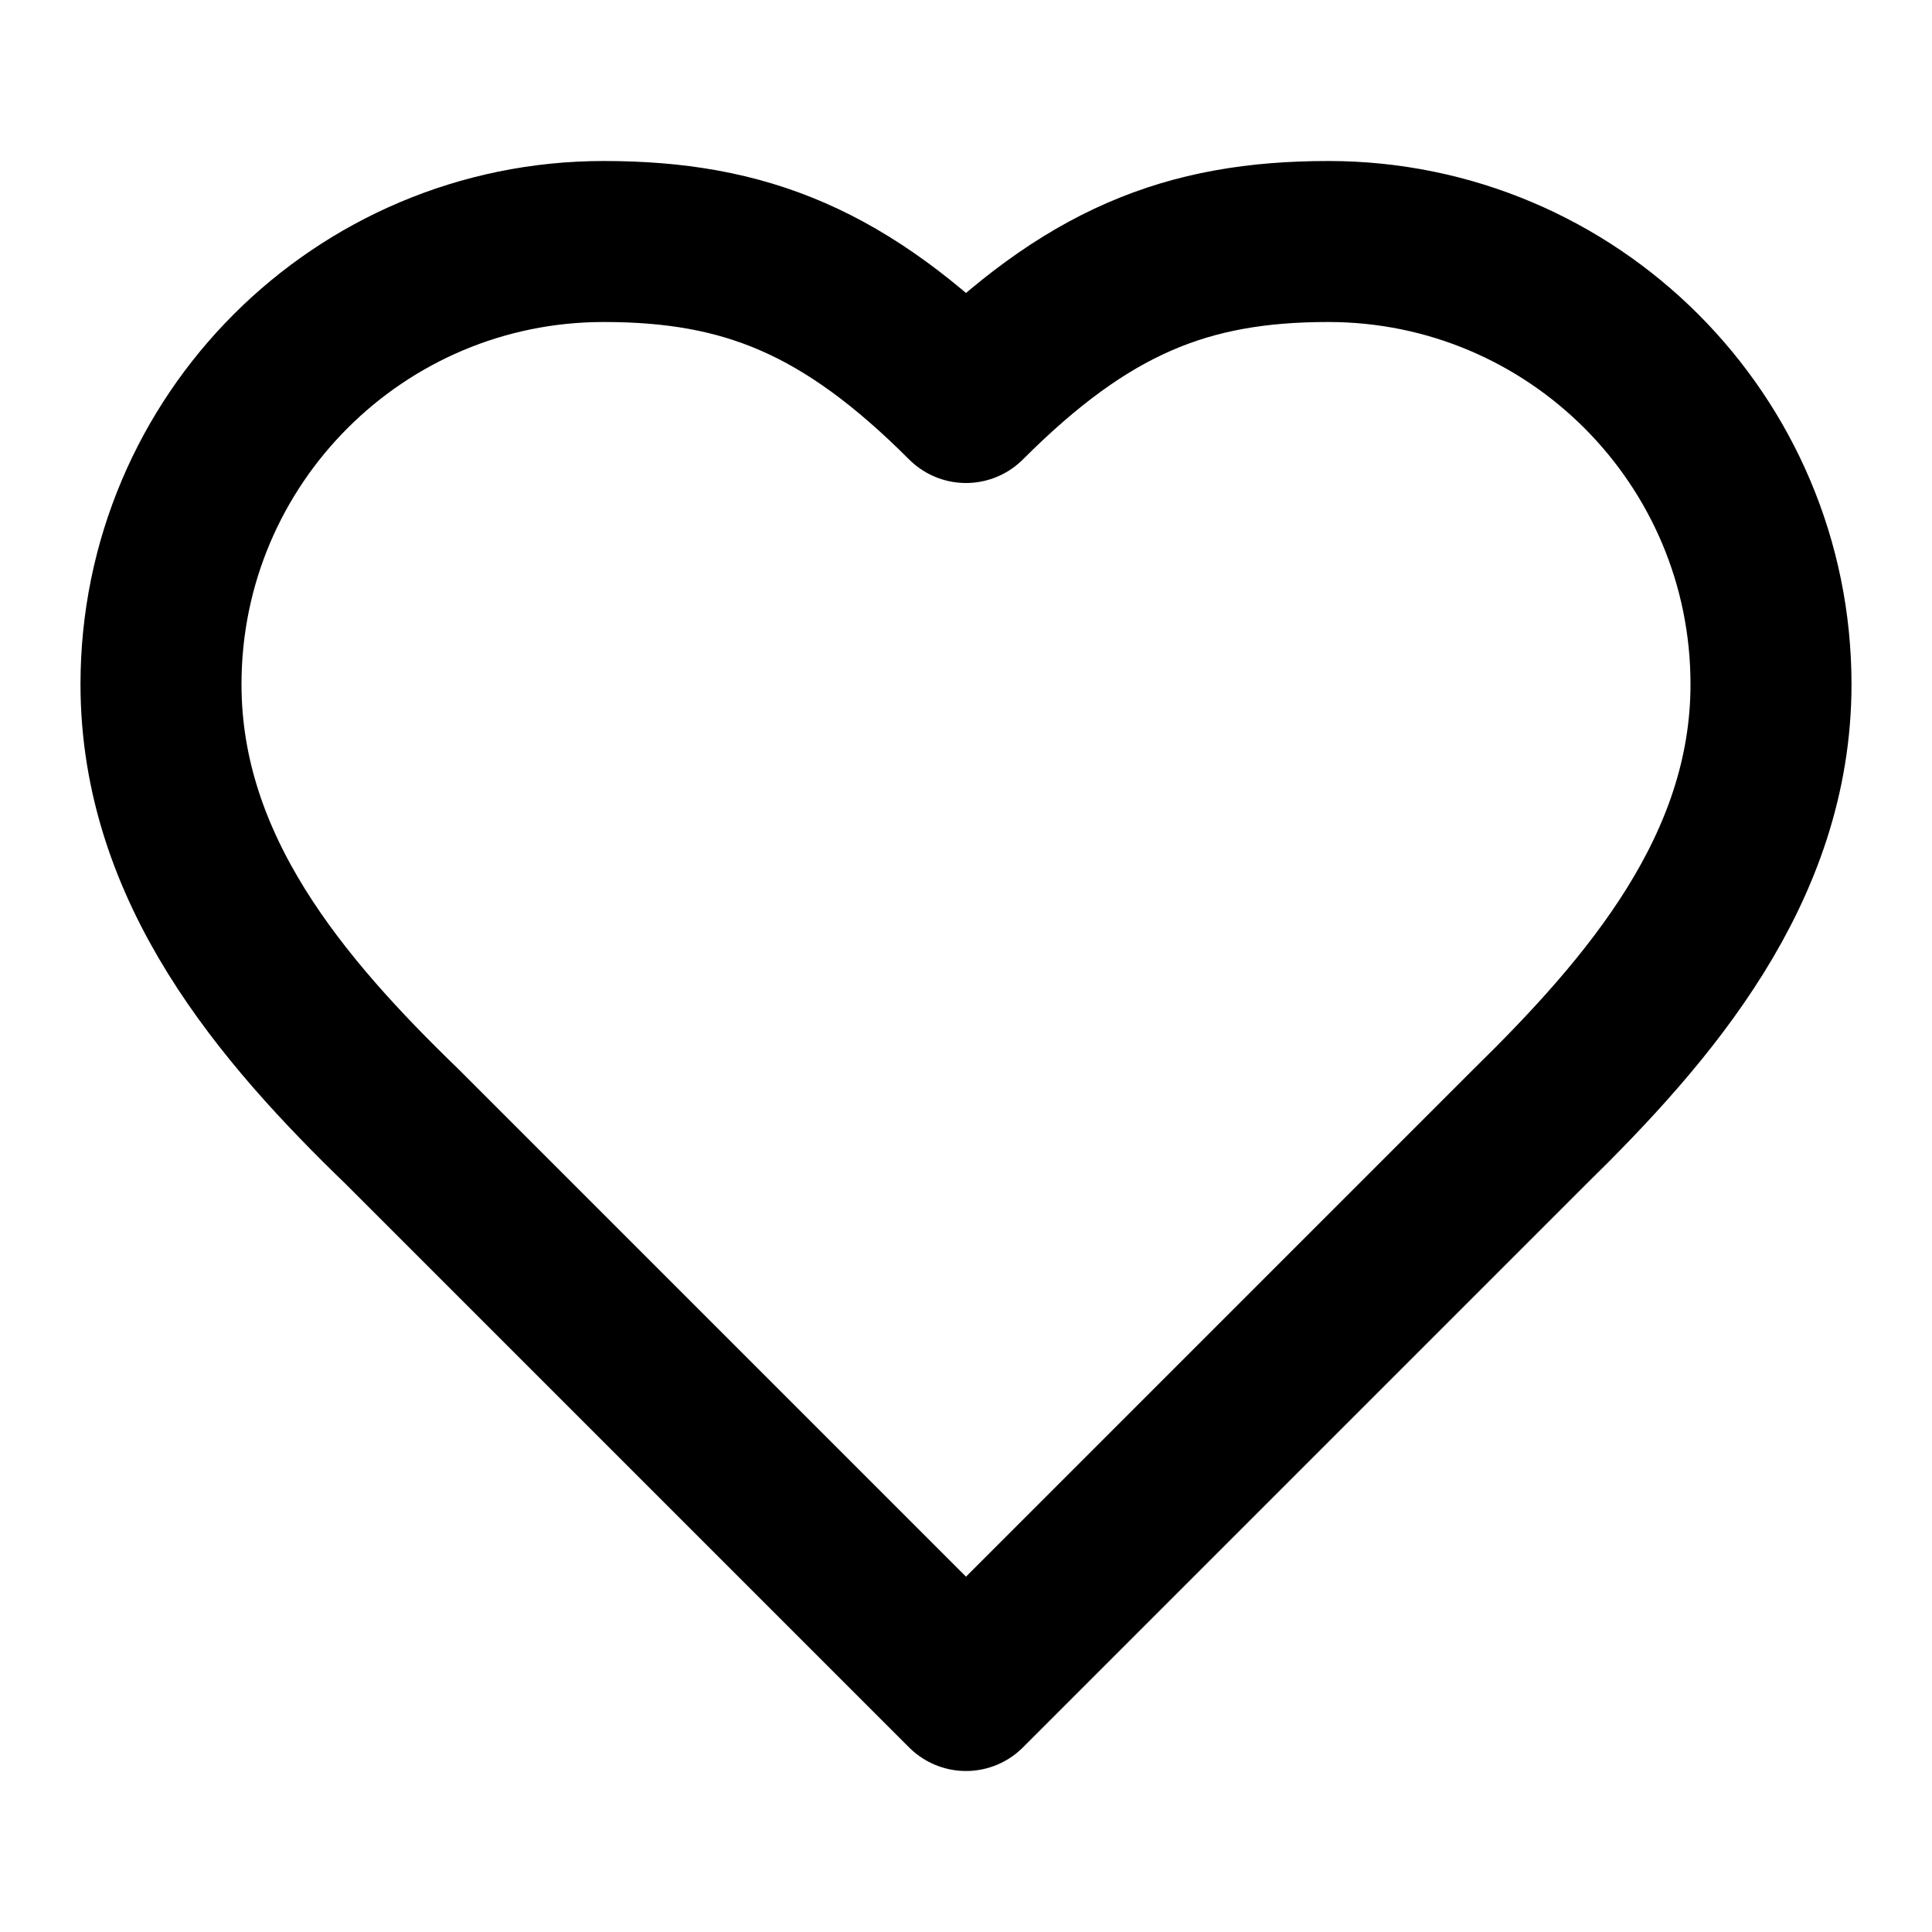
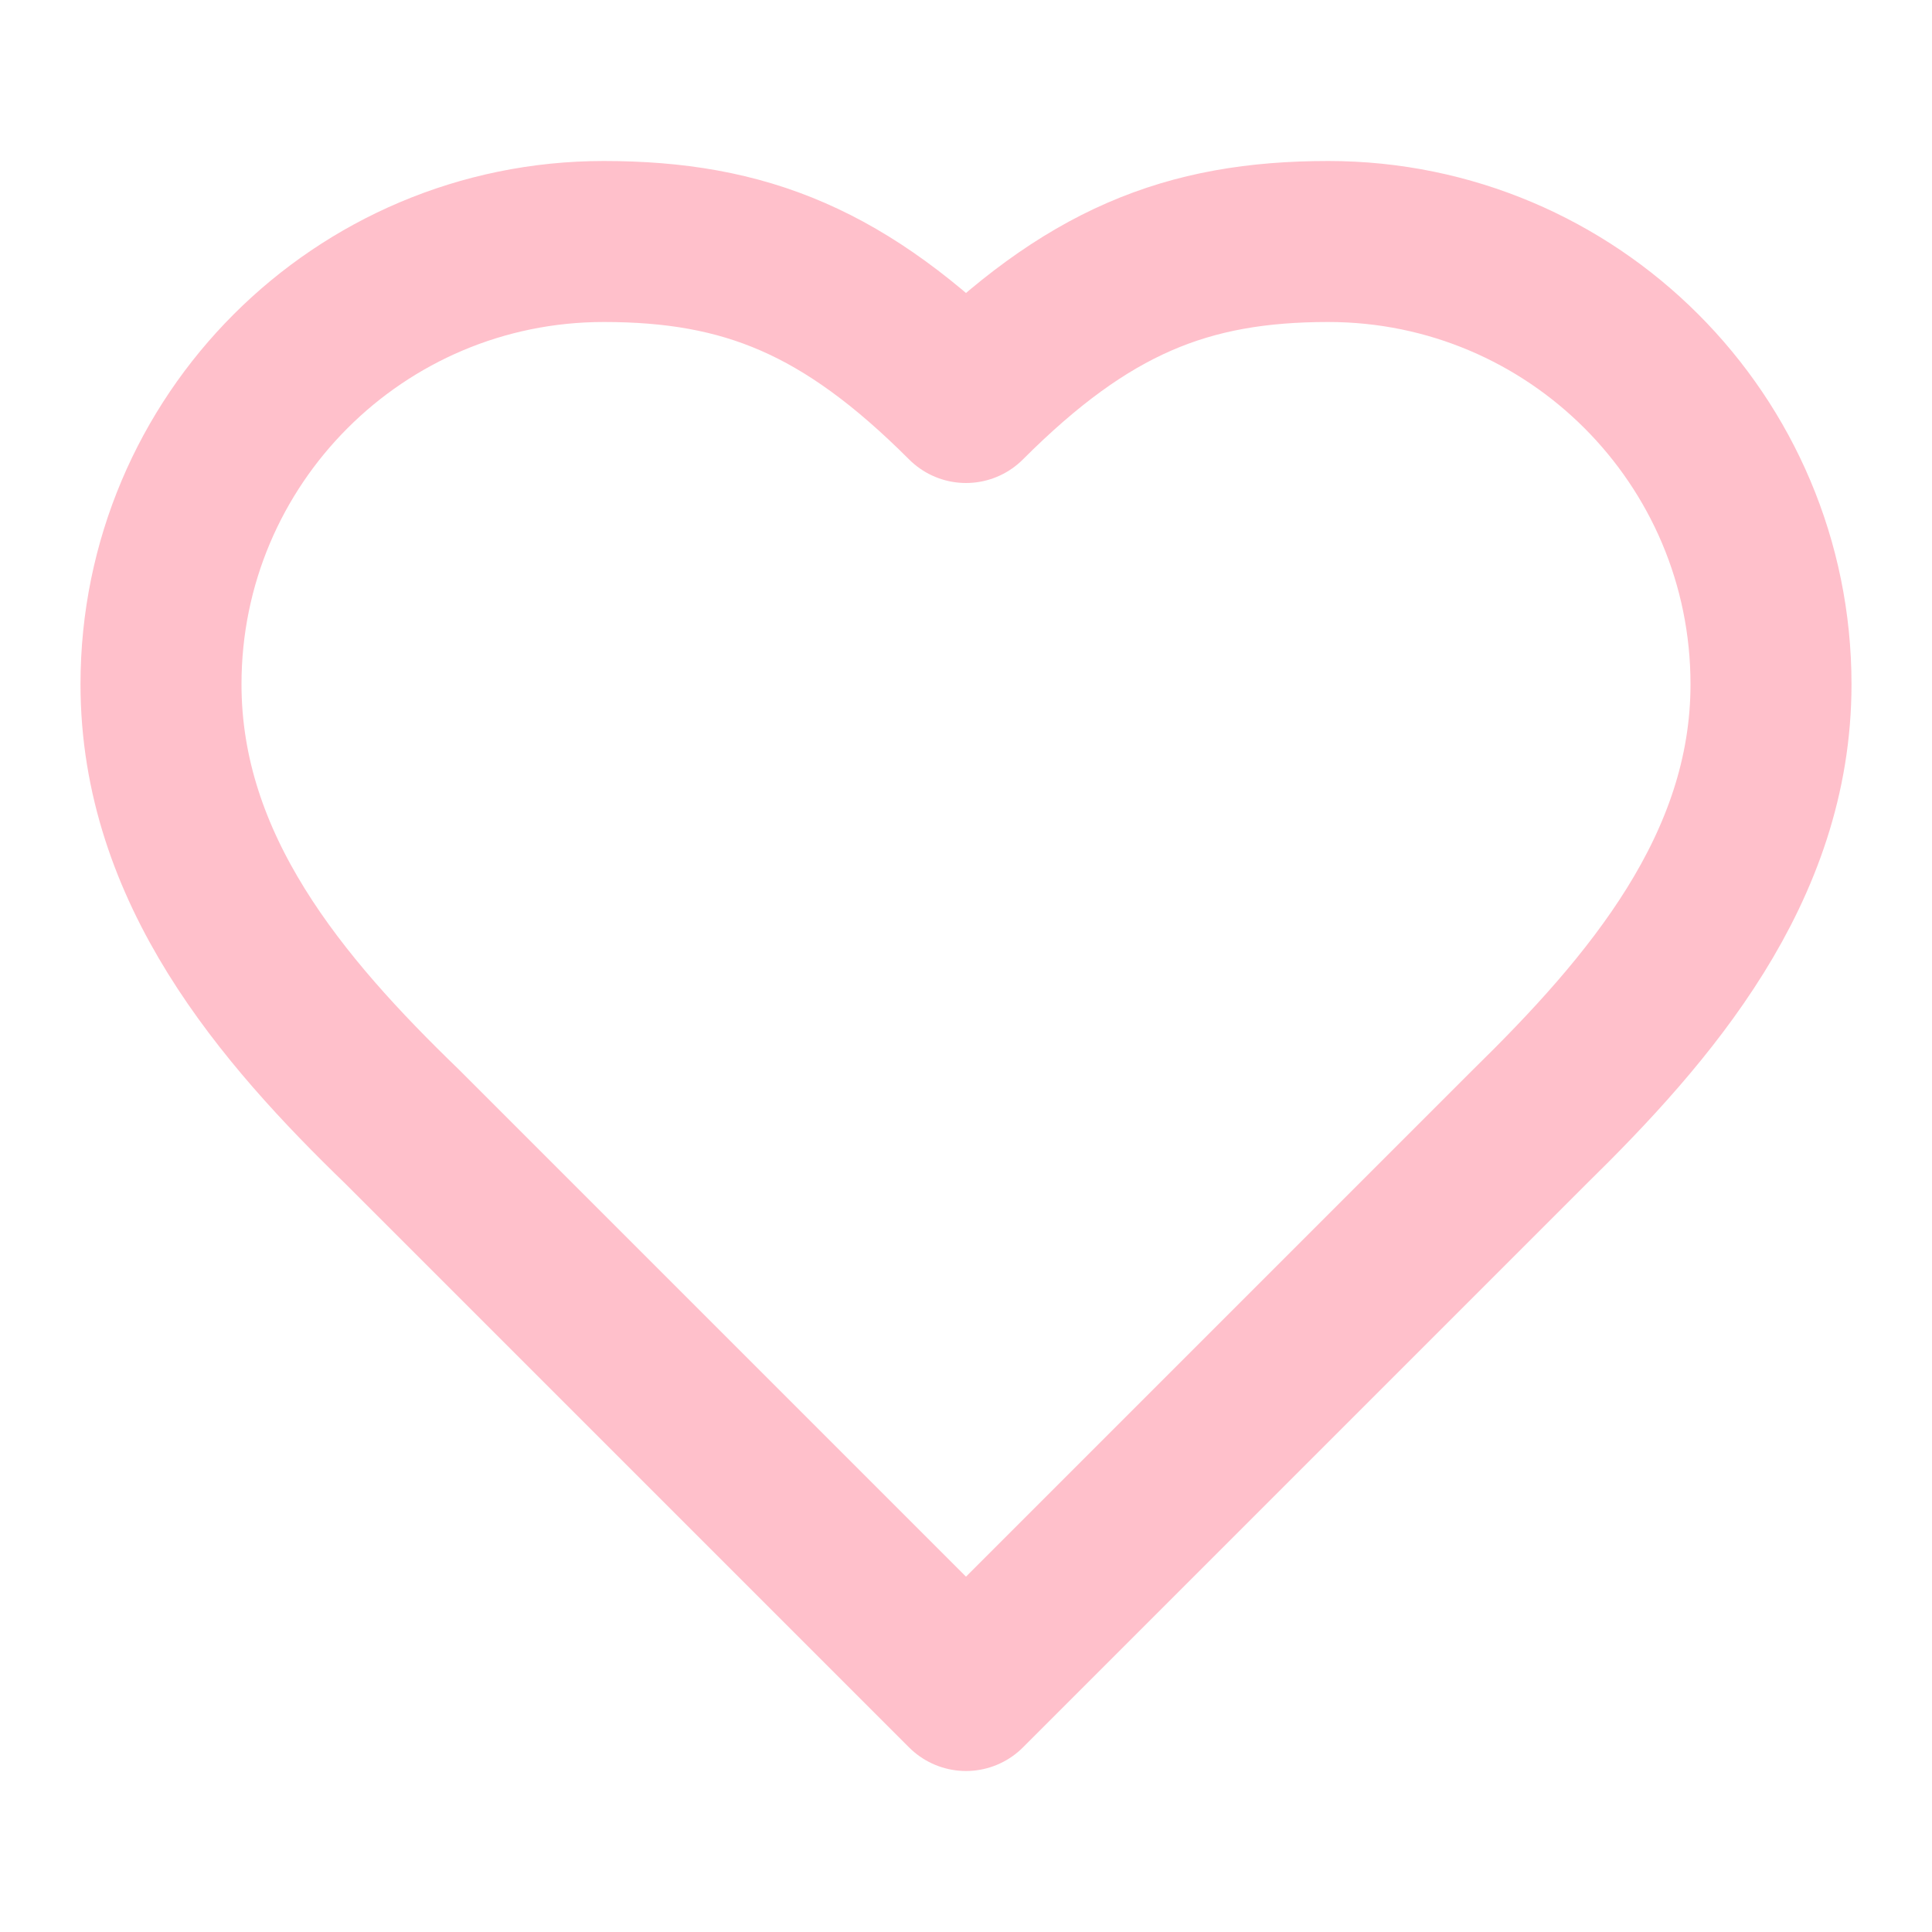
- <svg xmlns="http://www.w3.org/2000/svg" width="24" height="24" viewBox="0 0 24 24" fill="none" stroke="currentColor" stroke-width="2" stroke-linecap="round" stroke-linejoin="round" class="lucide lucide-heart w-6 h-6 text-white">
+ <svg xmlns="http://www.w3.org/2000/svg" width="24" height="24" viewBox="0 0 24 24" fill="none" stroke="pink" stroke-width="2" stroke-linecap="round" stroke-linejoin="round" class="lucide lucide-heart w-6 h-6 text-white">
  <path d="M19 14c1.49-1.46 3-3.21 3-5.5A5.5 5.5 0 0 0 16.5 3c-1.76 0-3 .5-4.5 2-1.5-1.5-2.74-2-4.5-2A5.5 5.5 0 0 0 2 8.5c0 2.3 1.5 4.05 3 5.5l7 7Z" />
</svg>
